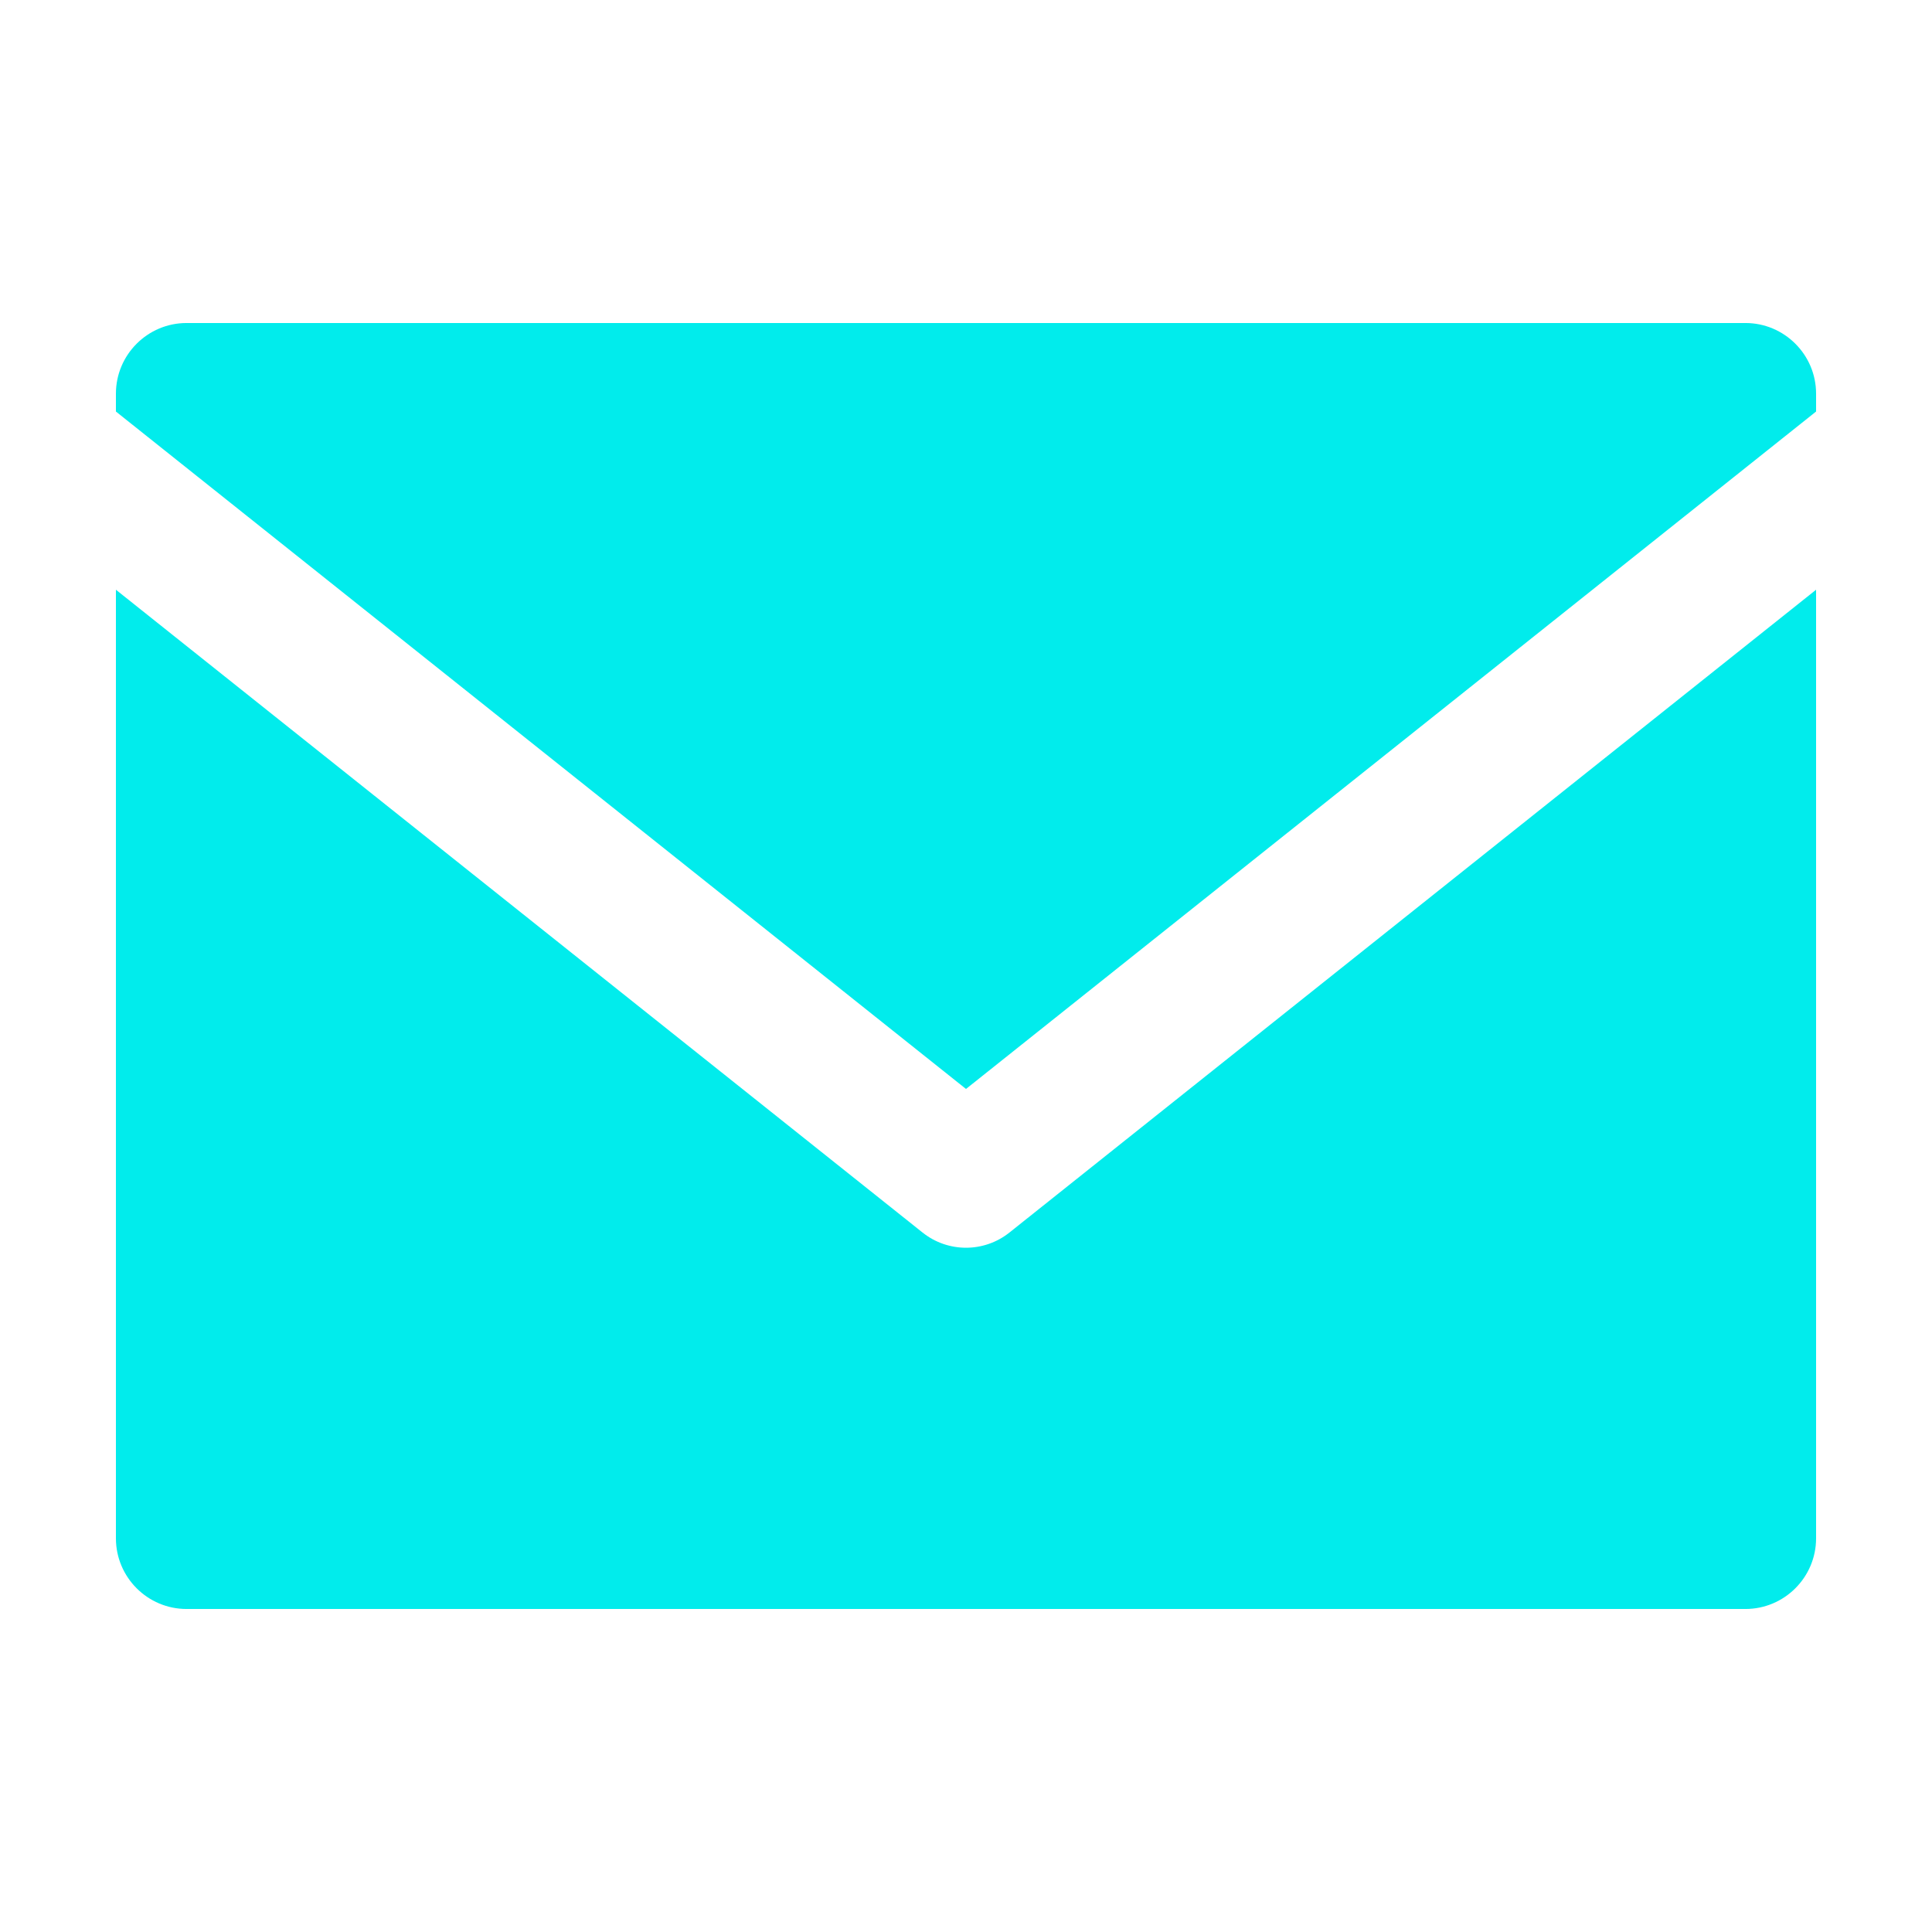
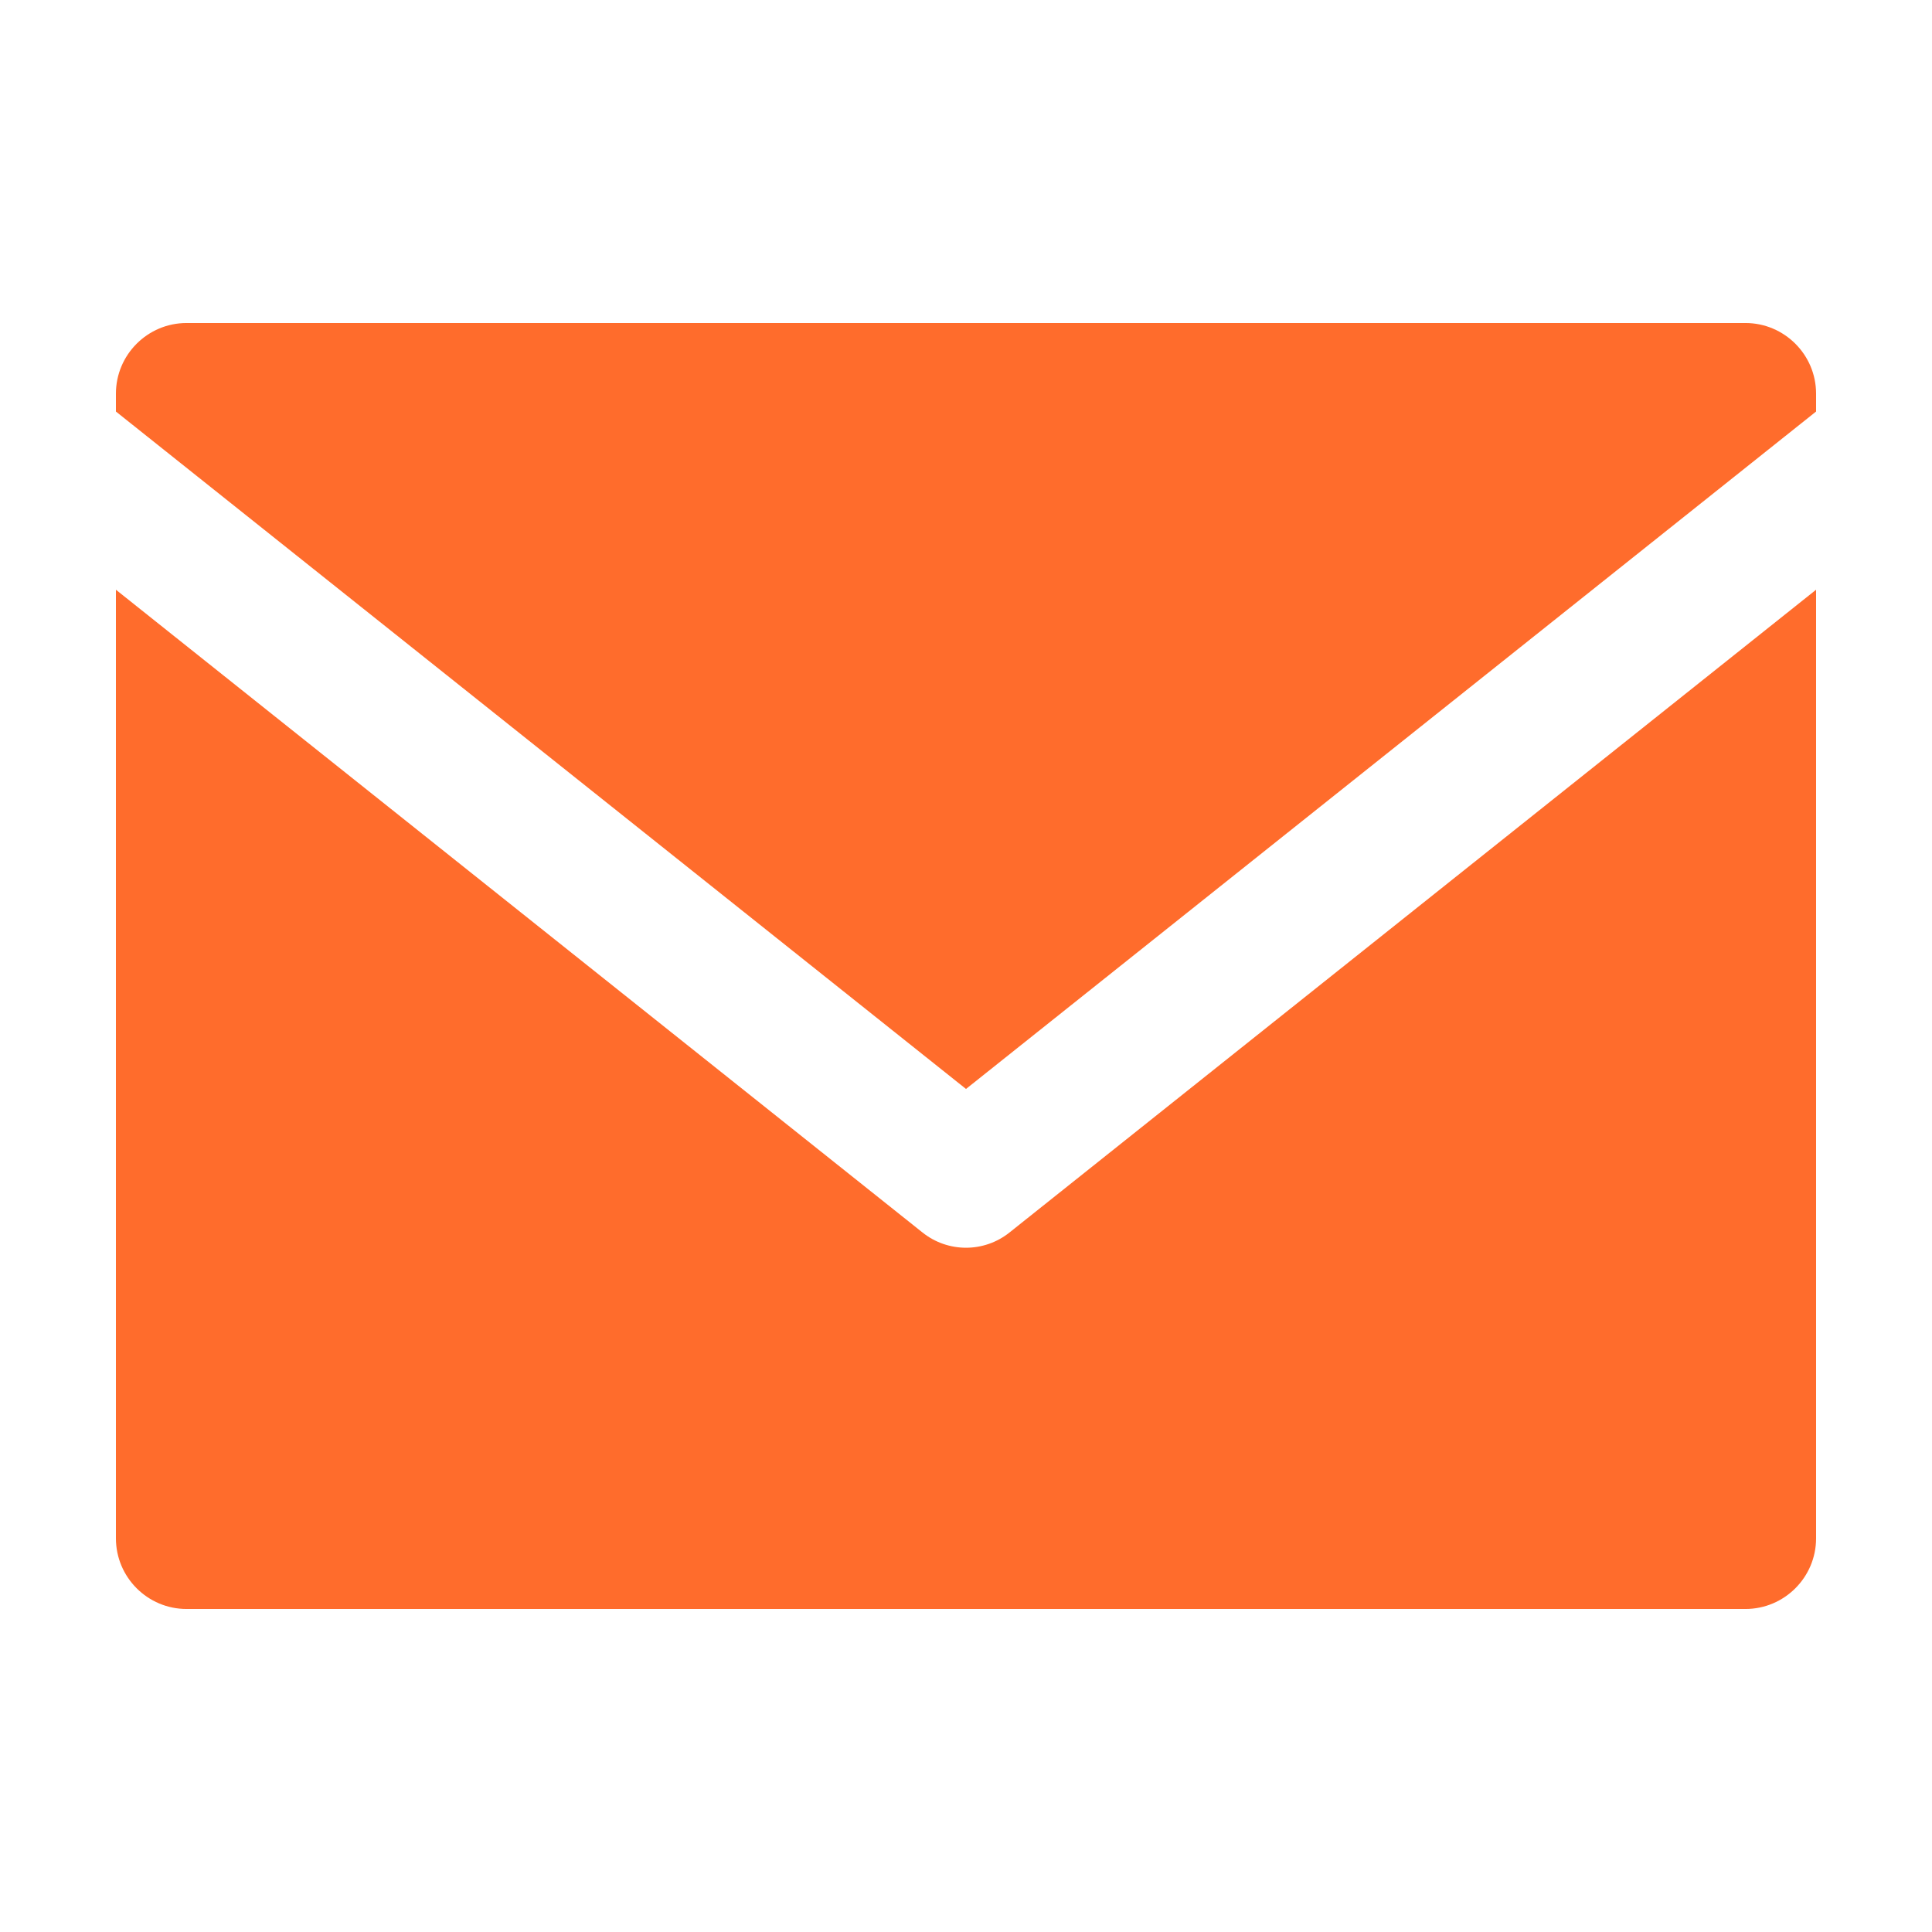
<svg xmlns="http://www.w3.org/2000/svg" version="1.1" id="Layer_1" x="0px" y="0px" width="300px" height="300px" viewBox="-155 247 300 300" style="enable-background:new -155 247 300 300;" xml:space="preserve">
  <style type="text/css">
- 	.st0{fill:#01ecec;}
+ 	.st0{fill:#ff6c2c;}
</style>
  <g>
    <path class="st0" d="M127,308.128c0-6.049-4.922-10.971-10.971-10.971h-242.058   c-6.049,0-10.971,4.922-10.971,10.971v2.776L-5,416.093l132-105.19V308.128z" />
    <path class="st0" d="M-11.743,438.389L-137,338.573V485.872   c0,6.049,4.922,10.971,10.971,10.971h242.058c6.049,0,10.971-4.922,10.971-10.971   V338.574L1.743,438.389C-0.229,439.962-2.615,440.748-5,440.748   C-7.385,440.748-9.77,439.962-11.743,438.389z" />
  </g>
</svg>
